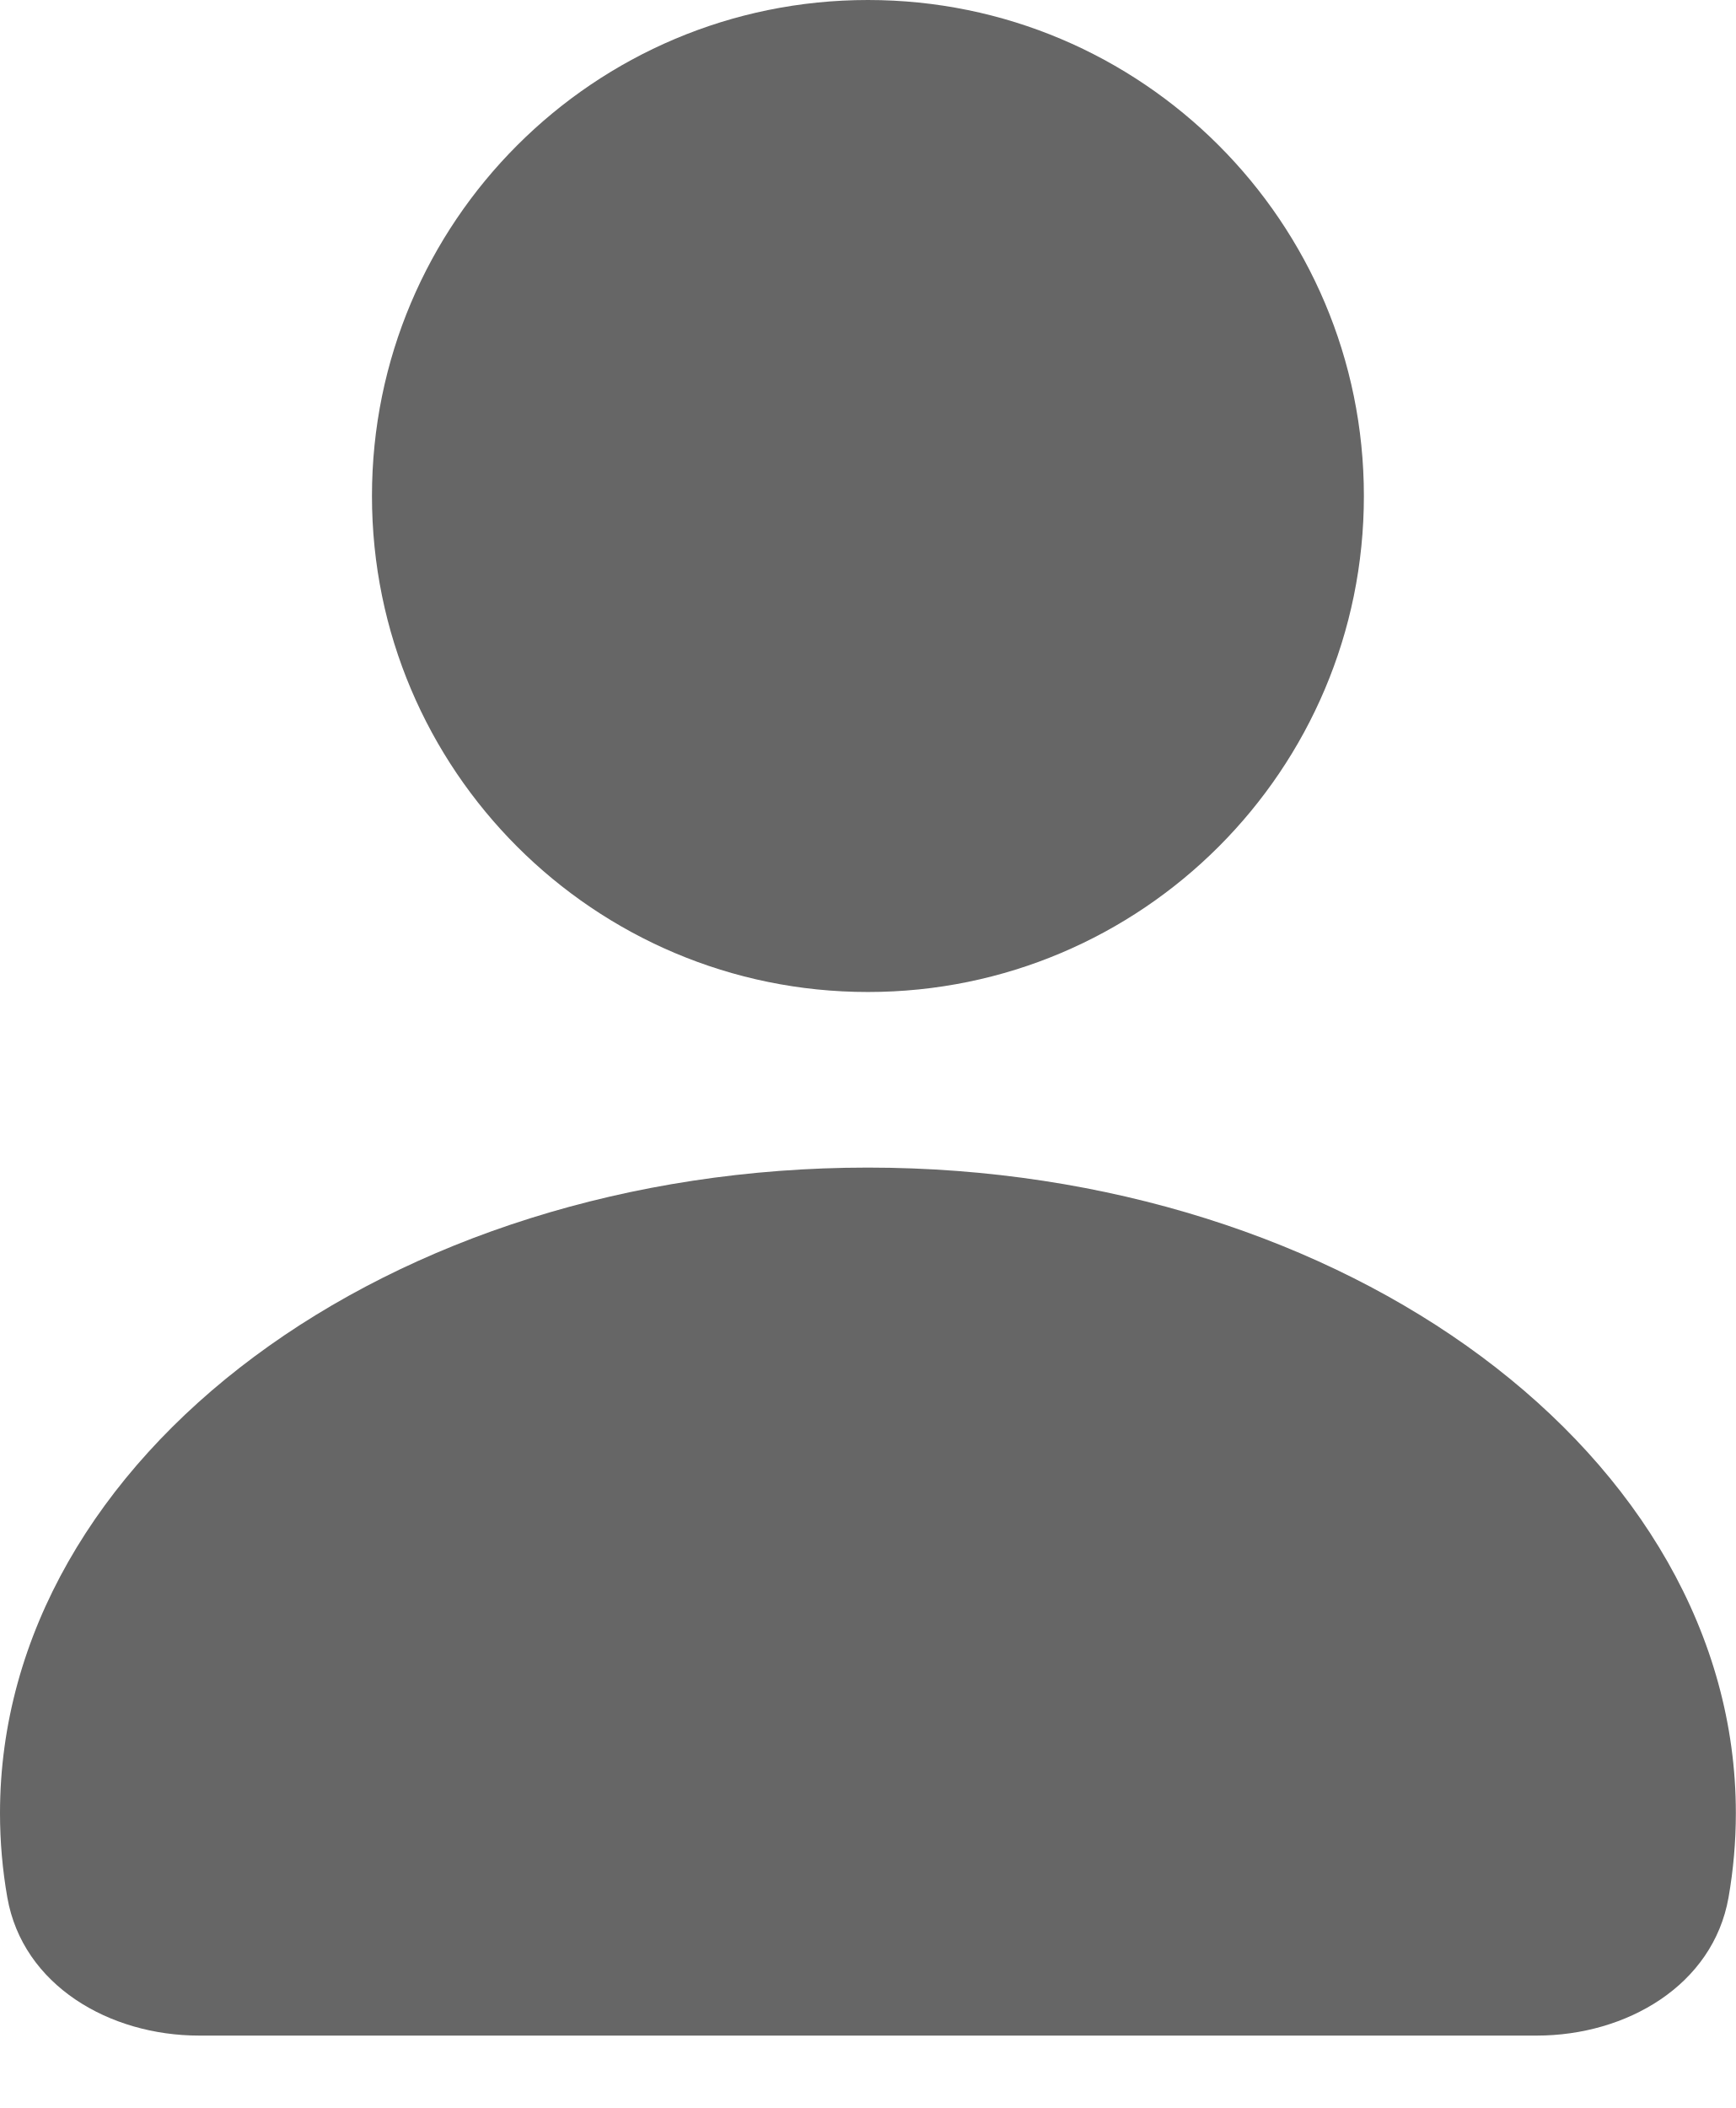
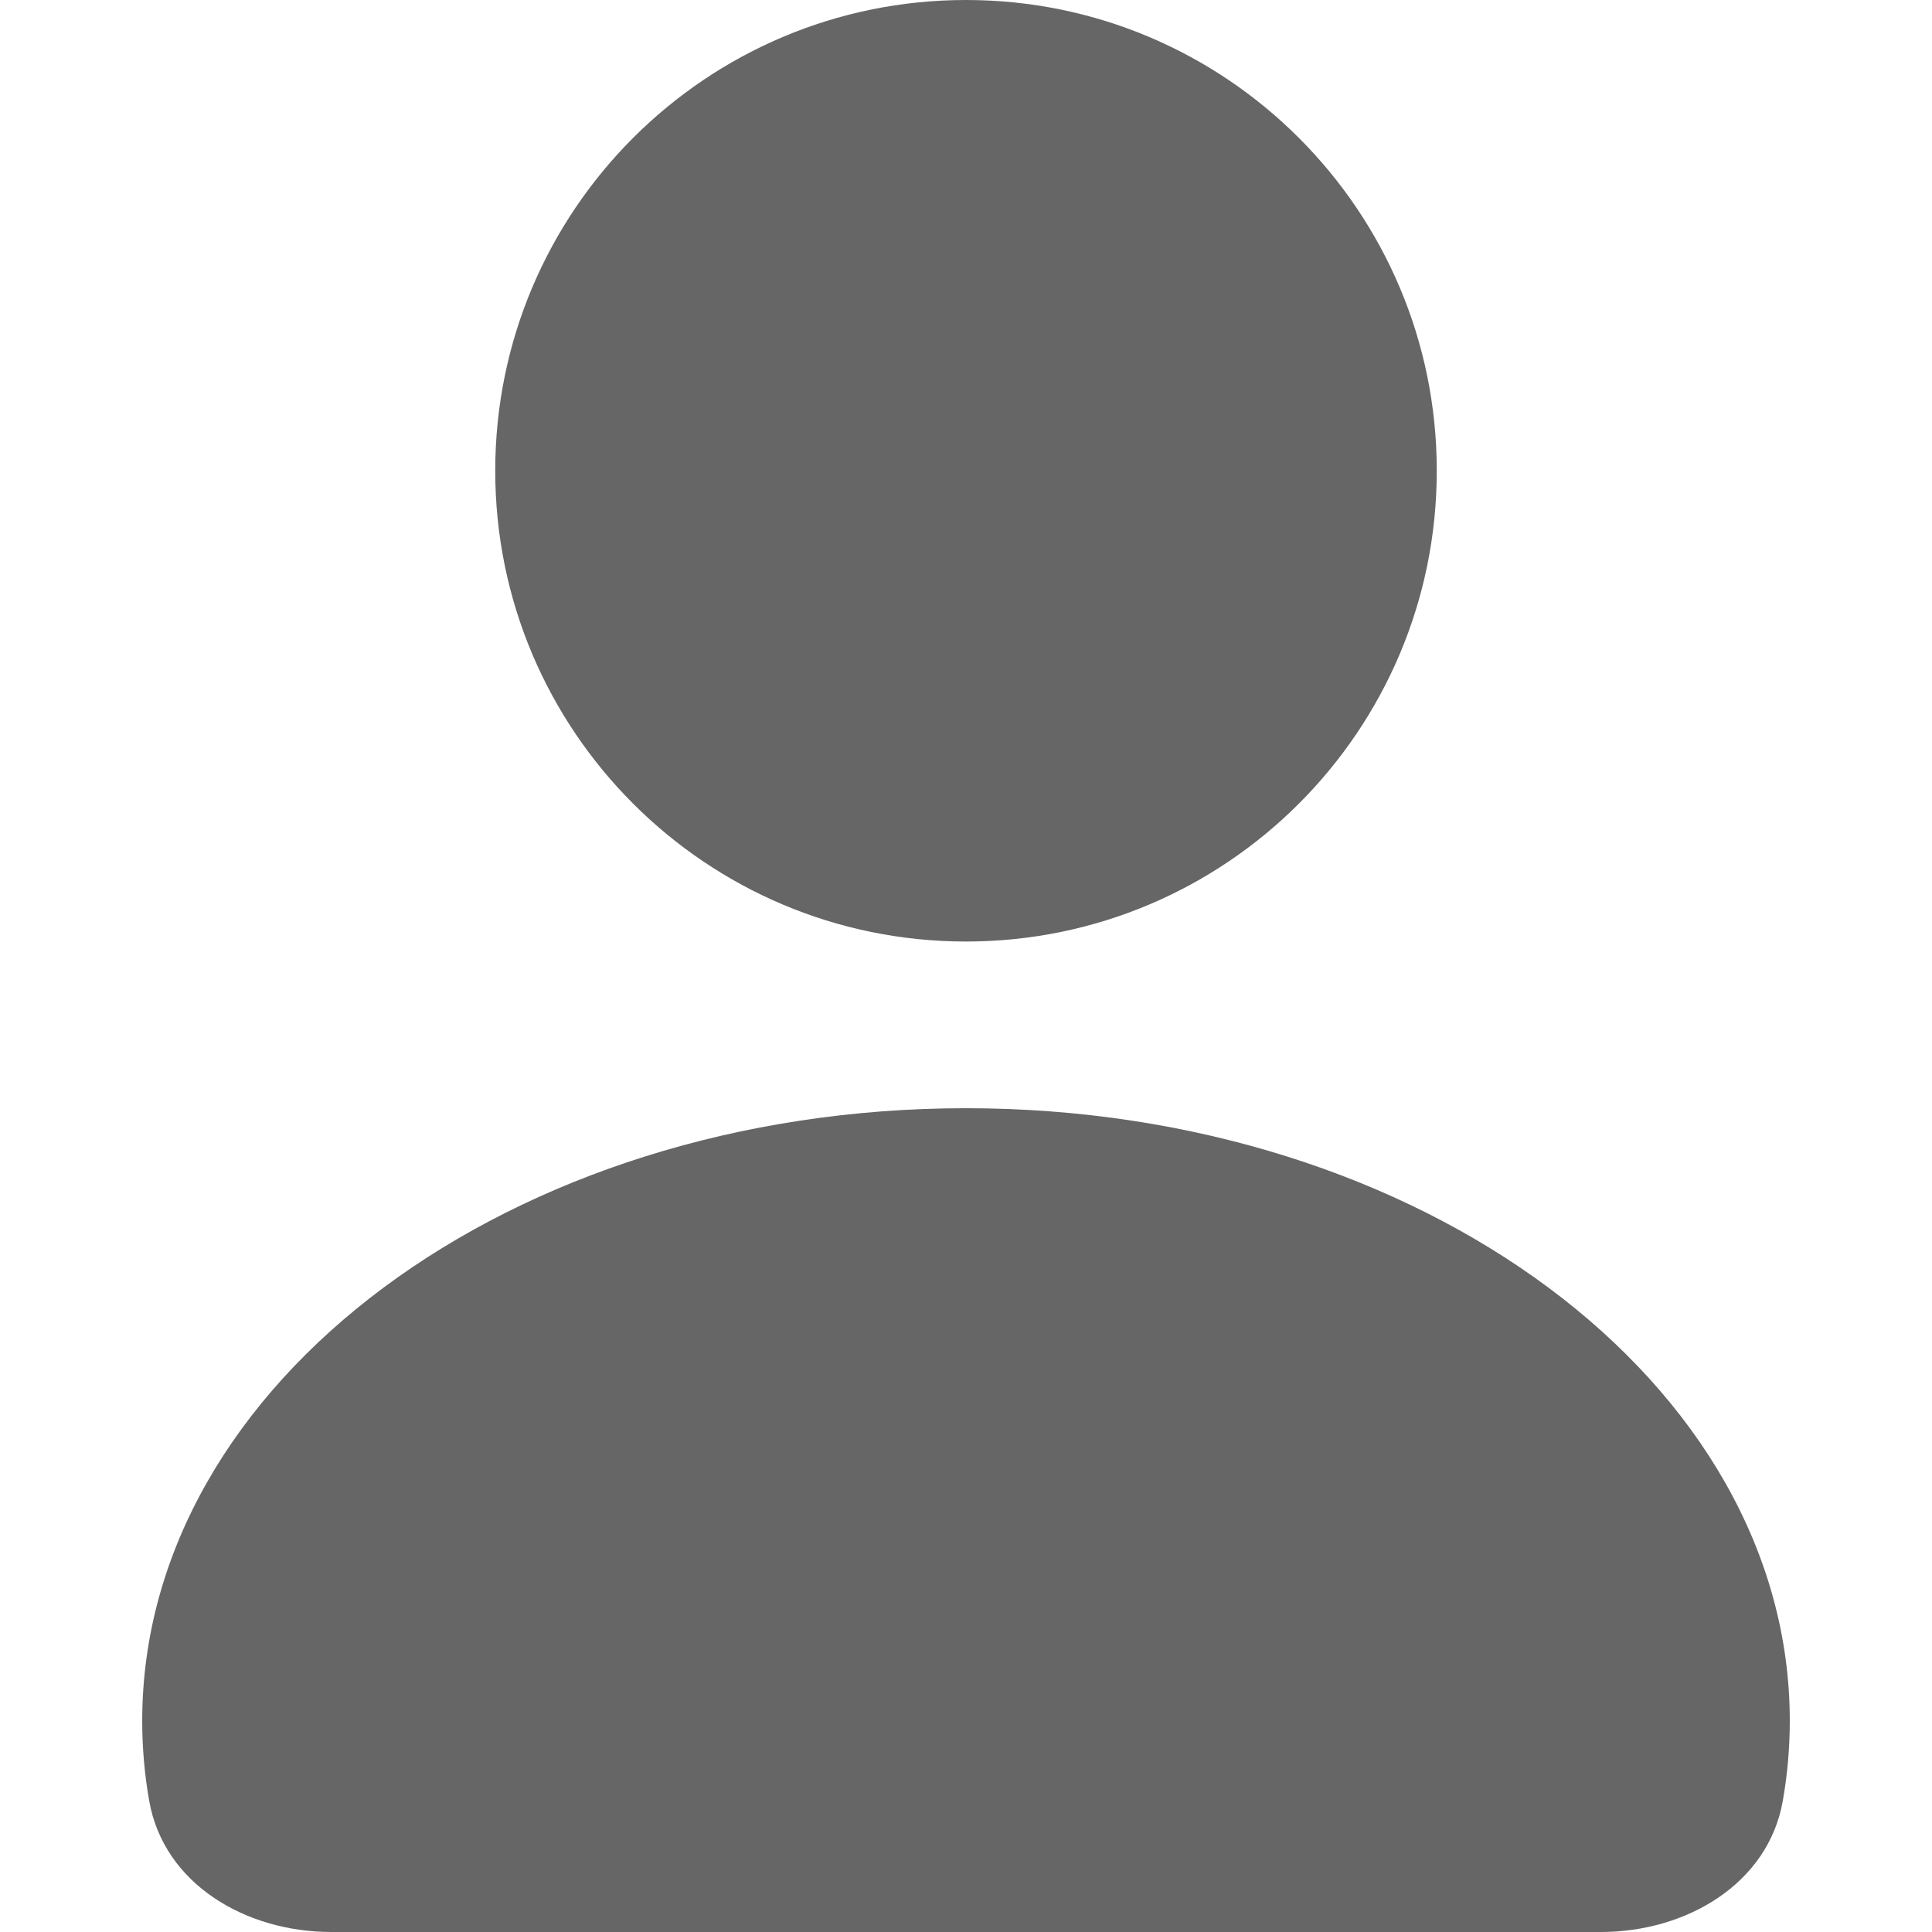
- <svg xmlns="http://www.w3.org/2000/svg" width="14" height="17" viewBox="0 0 14 17" fill="none">
-   <circle cx="7" cy="4" r="4" fill="black" fill-opacity="0.6" />
-   <path d="M7 9.416C10.866 9.417 14 11.747 14 14.622C14 14.852 13.98 15.079 13.941 15.302C13.816 16.012 13.116 16.416 12.395 16.416H1.605C0.884 16.416 0.184 16.012 0.059 15.302C0.02 15.08 0 14.852 0 14.622C0 11.747 3.134 9.416 7 9.416Z" fill="black" fill-opacity="0.6" />
+ <svg xmlns="http://www.w3.org/2000/svg" width="18" height="18" viewBox="0 0 18 18" fill="none">
+   <circle cx="9" cy="4.386" r="4.386" fill="black" fill-opacity="0.6" />
+   <path d="M9 10.325C13.238 10.325 16.675 12.88 16.675 16.033C16.675 16.285 16.653 16.534 16.61 16.778C16.473 17.556 15.706 18 14.915 18H3.085C2.294 18 1.527 17.556 1.39 16.778C1.347 16.534 1.325 16.285 1.325 16.033C1.325 12.881 4.761 10.325 9 10.325Z" fill="black" fill-opacity="0.6" />
</svg>
